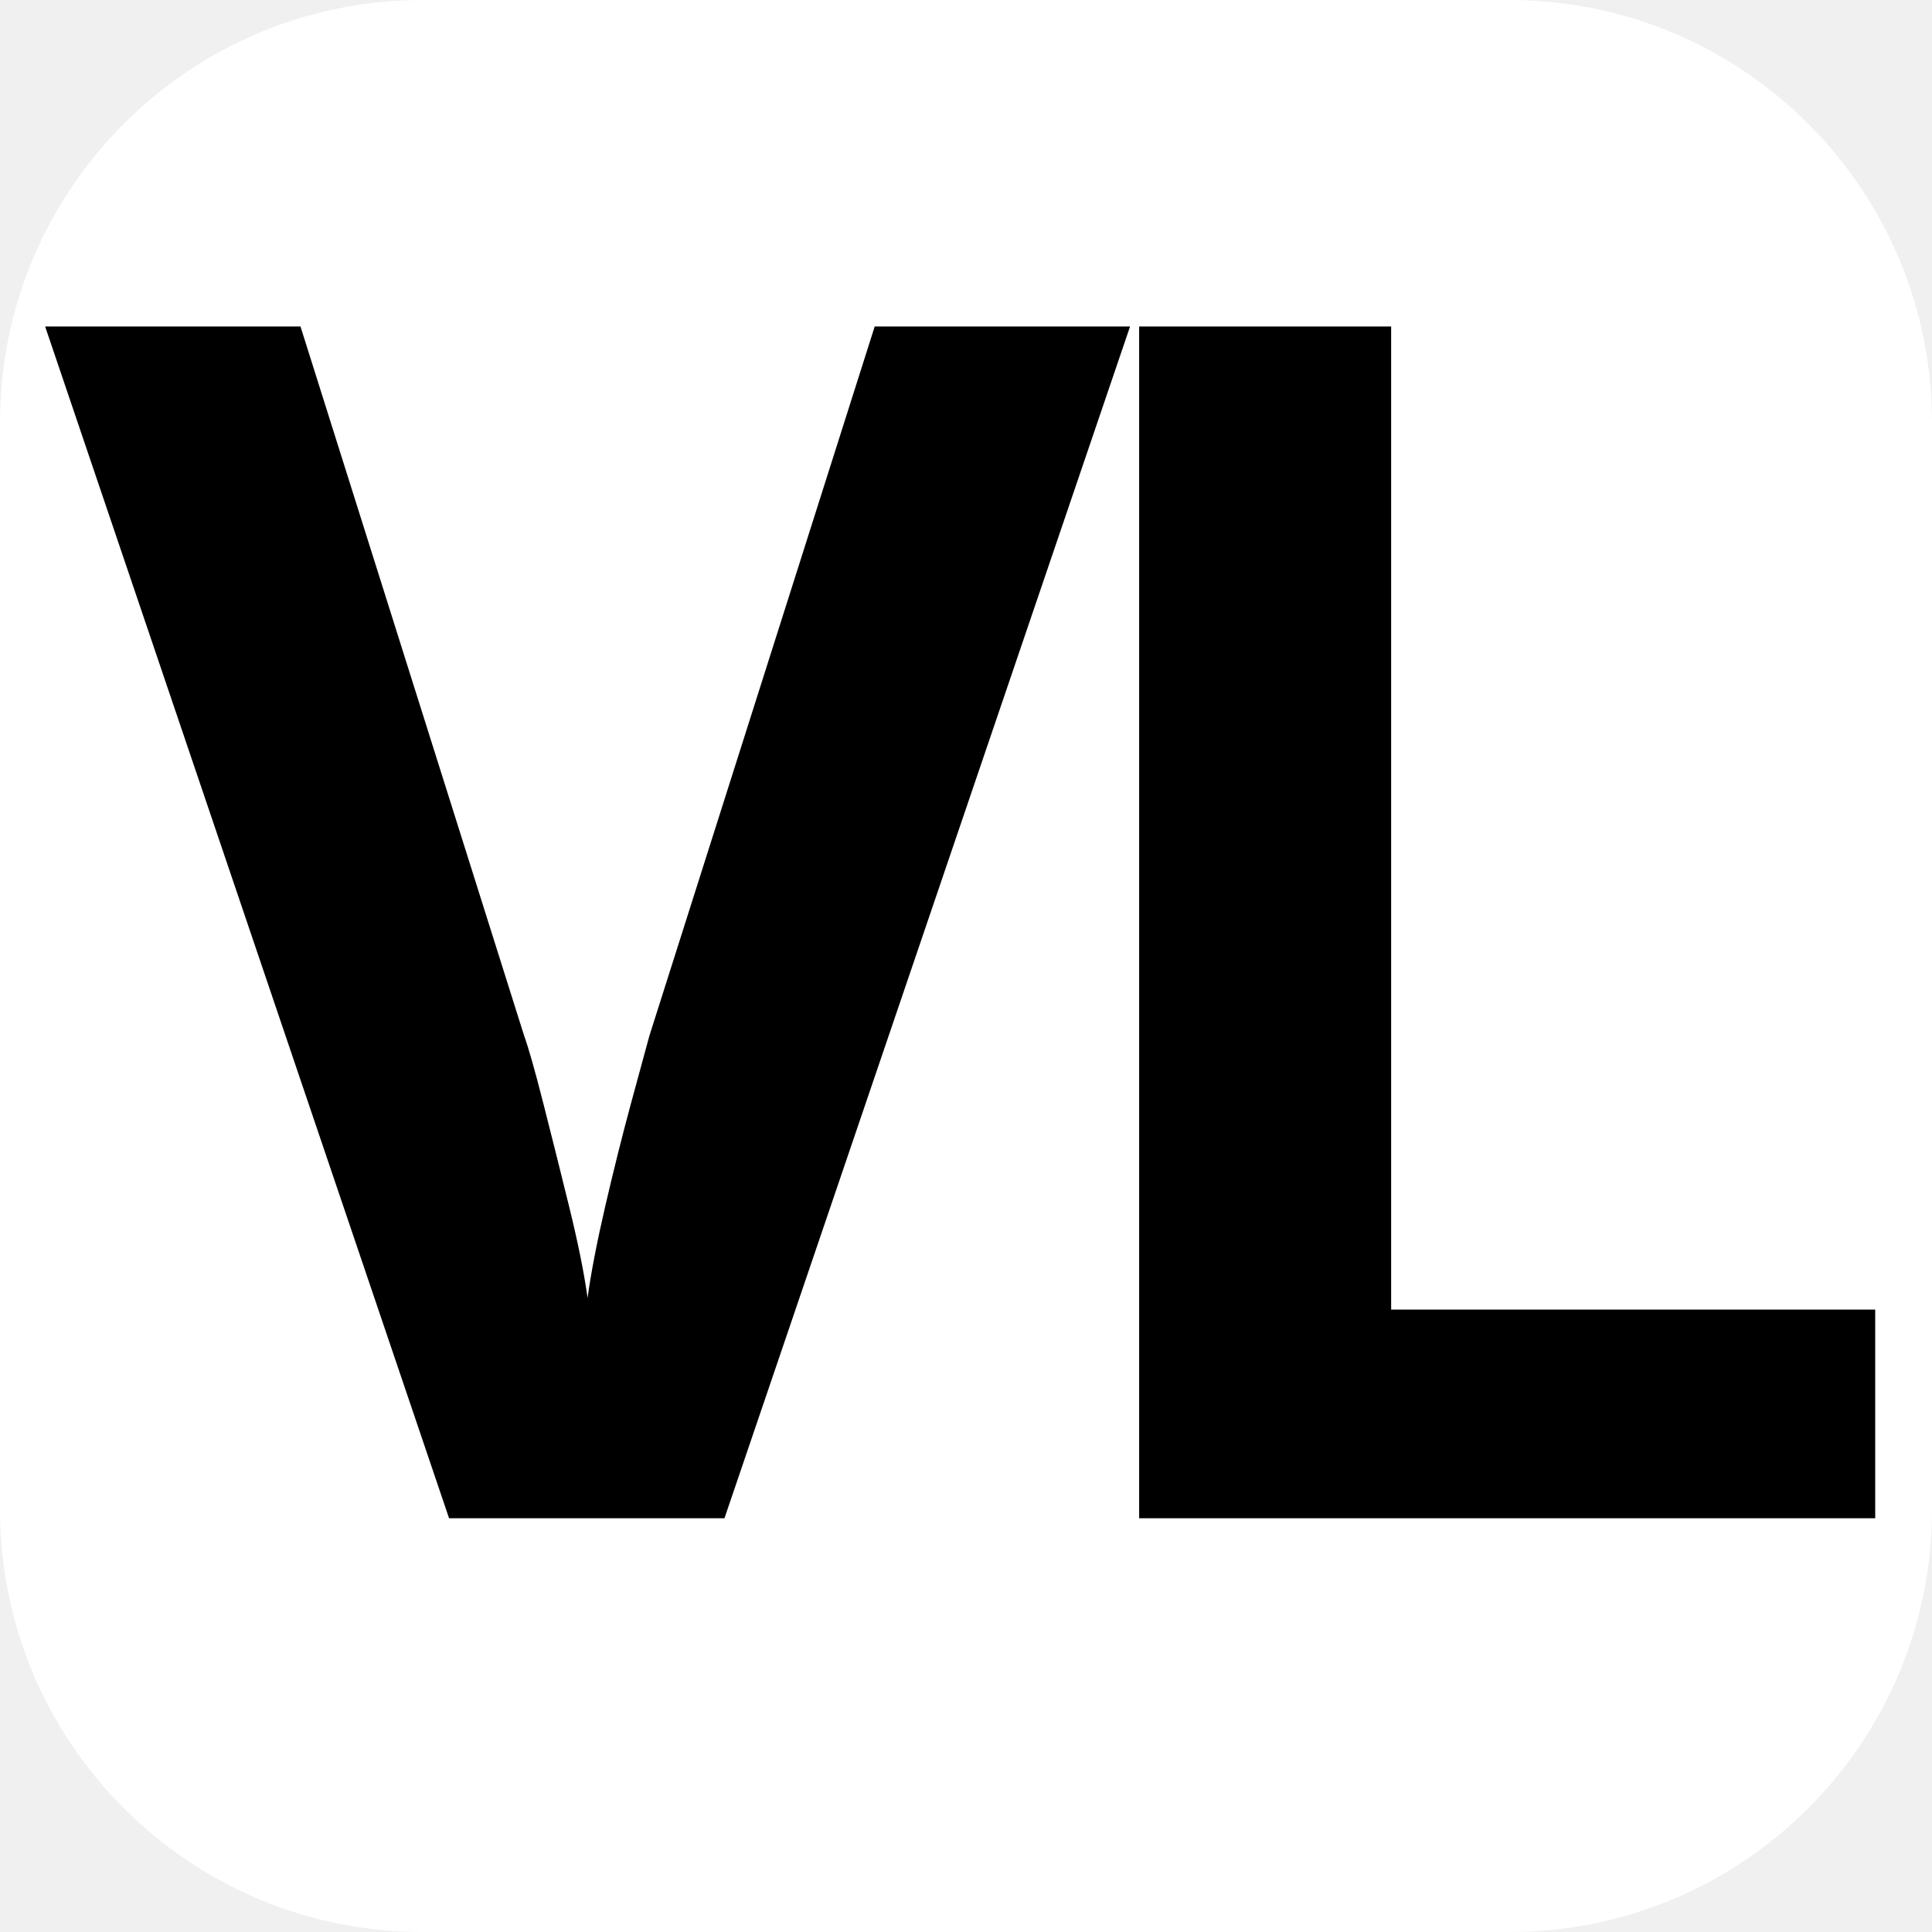
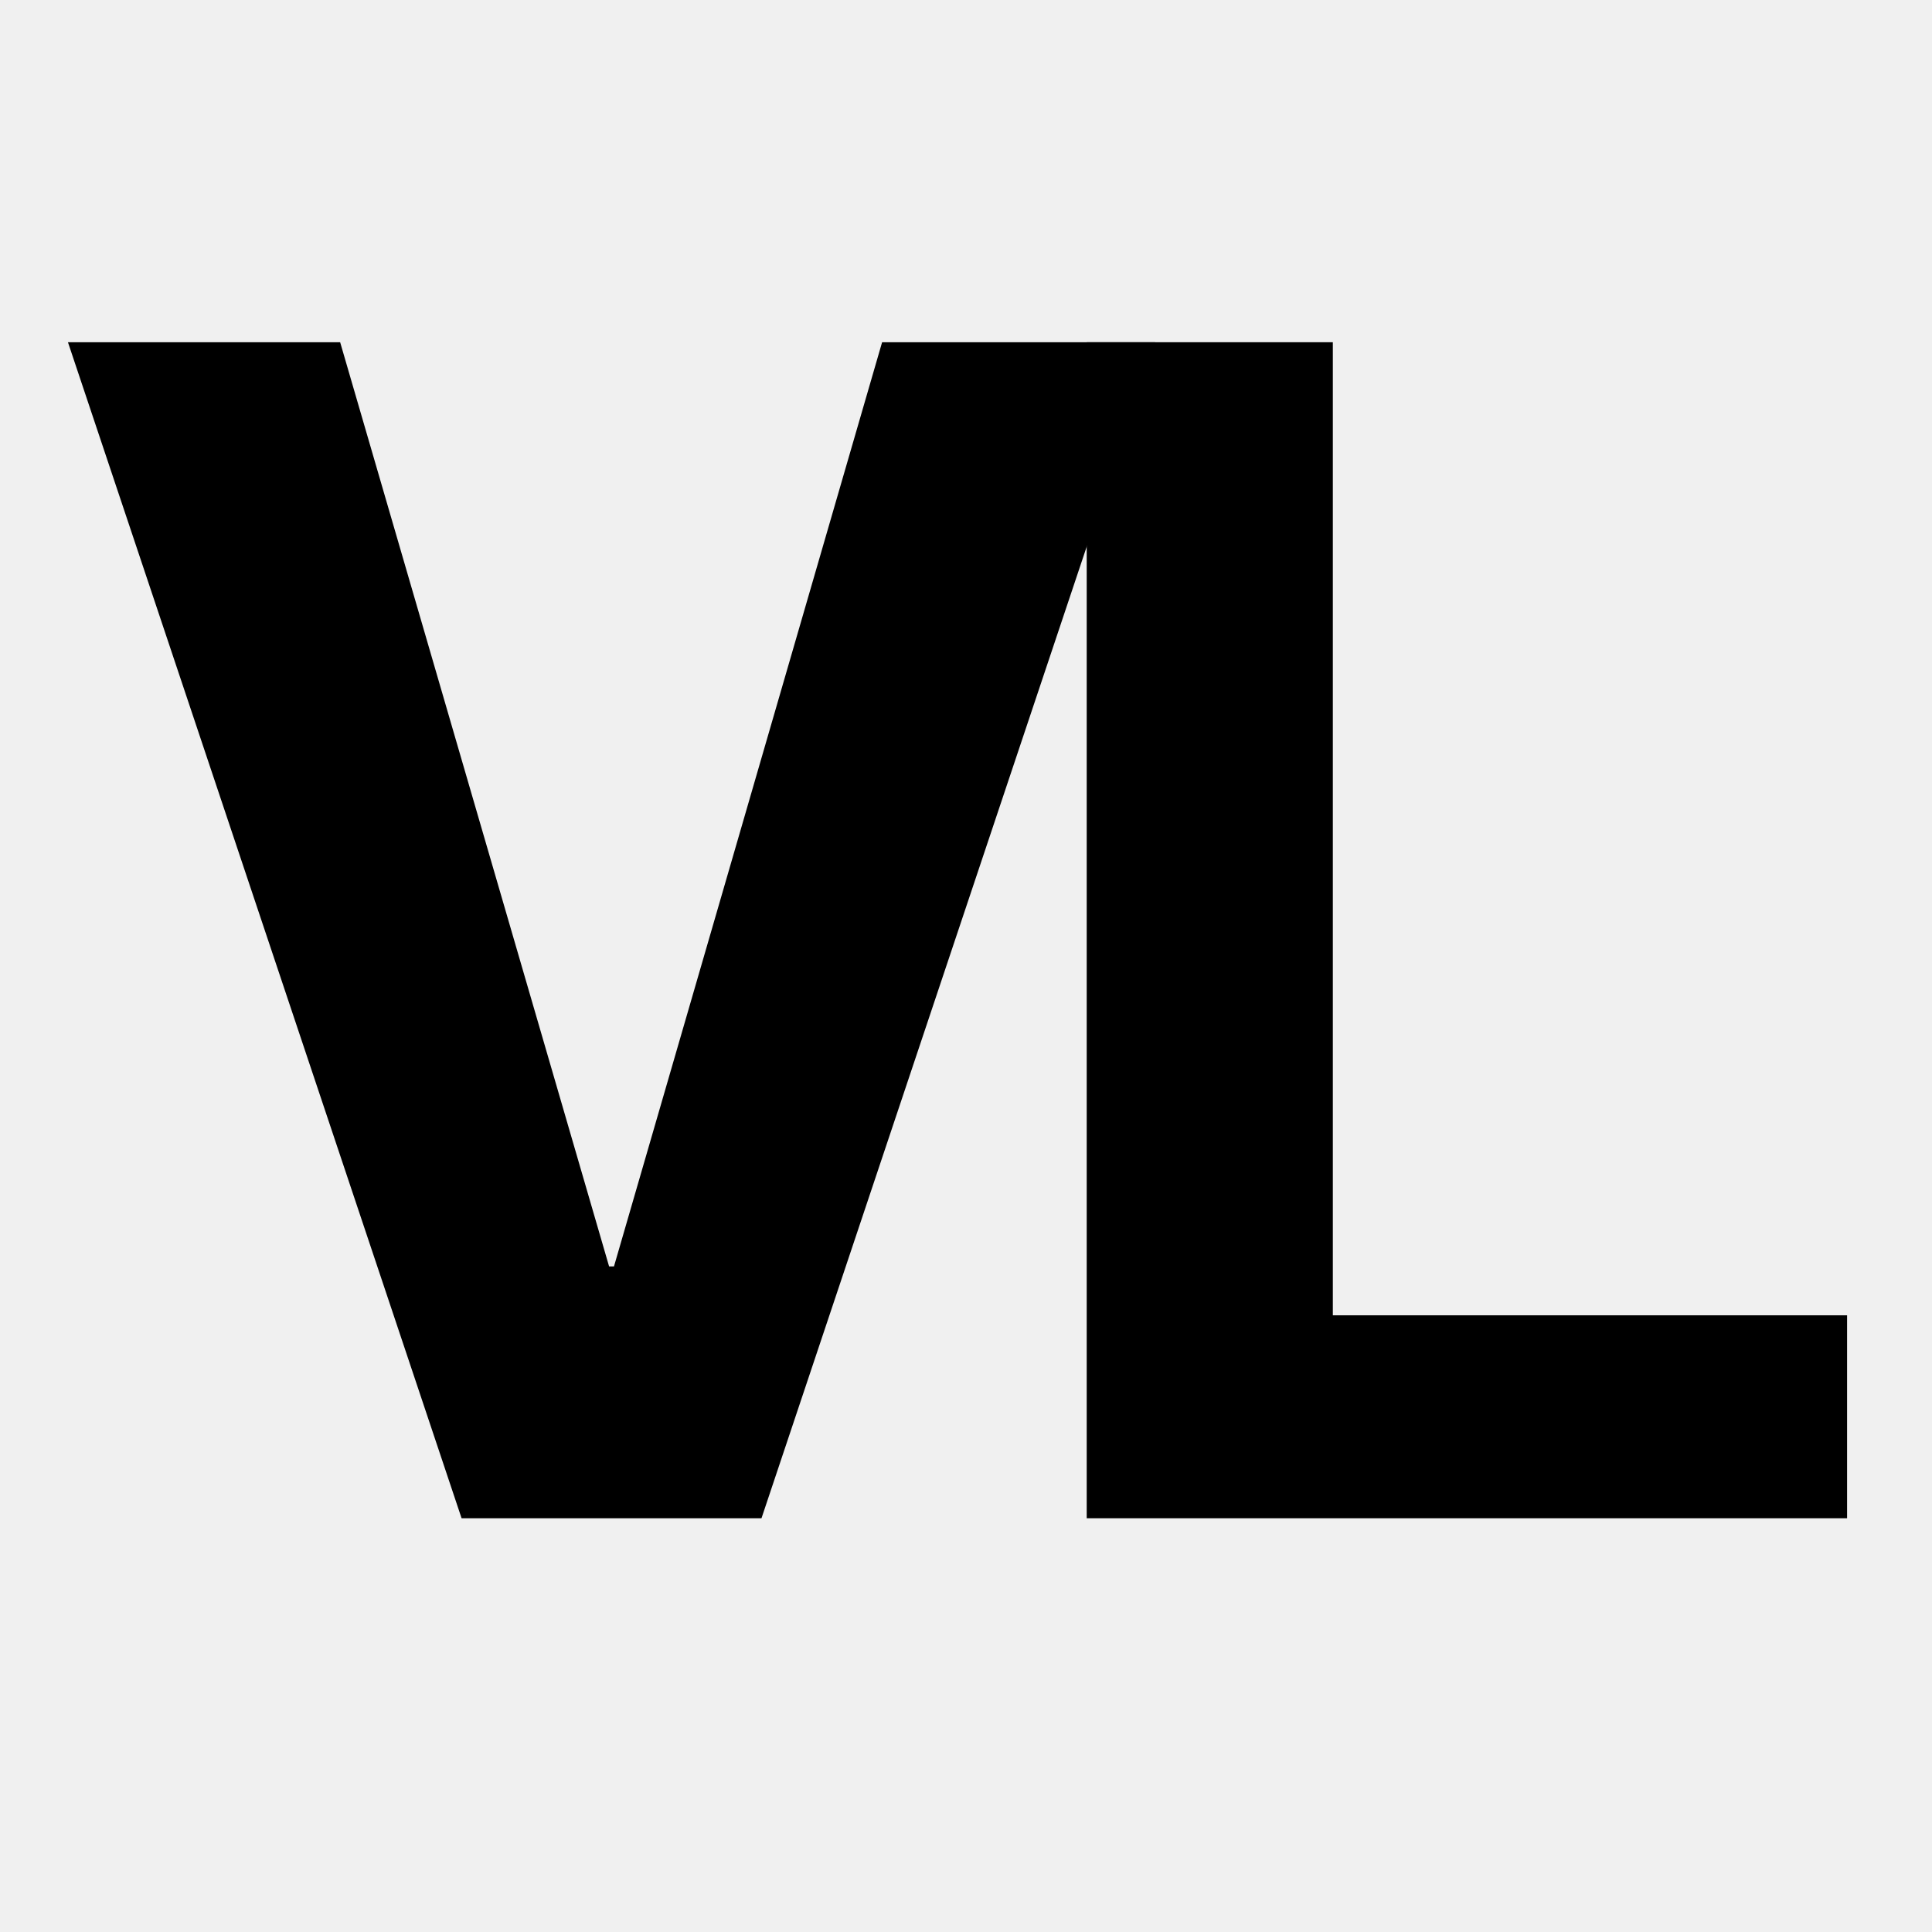
<svg xmlns="http://www.w3.org/2000/svg" width="512" height="512" viewBox="0 0 512 512" version="1.1" id="svg1">
  <defs id="defs1" />
  <g id="layer1">
-     <rect width="512" height="512" rx="112" fill="#ffffff" id="bg" />
-     <text xml:space="preserve" style="font-size:442.321px;writing-mode:lr-tb;direction:ltr;fill:#000000;stroke-width:2.304" x="11.959" y="402.349" id="text1">
-       <tspan id="tspan1" x="11.959" y="402.349" style="font-style:normal;font-variant:normal;font-weight:bold;font-stretch:normal;font-size:442.321px;font-family:'SF Pro';-inkscape-font-specification:'SF Pro Bold';fill:#000000;stroke-width:2.304">V</tspan>
-     </text>
-     <text xml:space="preserve" style="font-size:442.321px;writing-mode:lr-tb;direction:ltr;fill:#000000;stroke-width:2.304" x="262.073" y="402.349" id="text2">
-       <tspan id="tspan2" x="262.073" y="402.349" style="font-style:normal;font-variant:normal;font-weight:bold;font-stretch:normal;font-size:442.321px;font-family:'SF Pro';-inkscape-font-specification:'SF Pro Bold';fill:#000000;stroke-width:2.304">L</tspan>
-     </text>
+     <g id="g1">
+       <path style="font-weight:bold;font-size:442.321px;font-family:'SF Pro';-inkscape-font-specification:'SF Pro Bold';stroke-width:2.304" d="m 122.323,402.349 h 79.48 L 306.119,90.694 H 233.767 L 162.711,335.612 h -1.296 L 90.142,90.694 H 18.006 Z" id="text1" aria-label="V" />
+       <path style="font-weight:bold;font-size:442.321px;font-family:'SF Pro';-inkscape-font-specification:'SF Pro Bold';stroke-width:2.304" d="M 287.99,402.349 H 489.497 V 348.57 H 353.215 V 90.694 h -65.225 z" id="text2" aria-label="L" />
+     </g>
  </g>
</svg>
